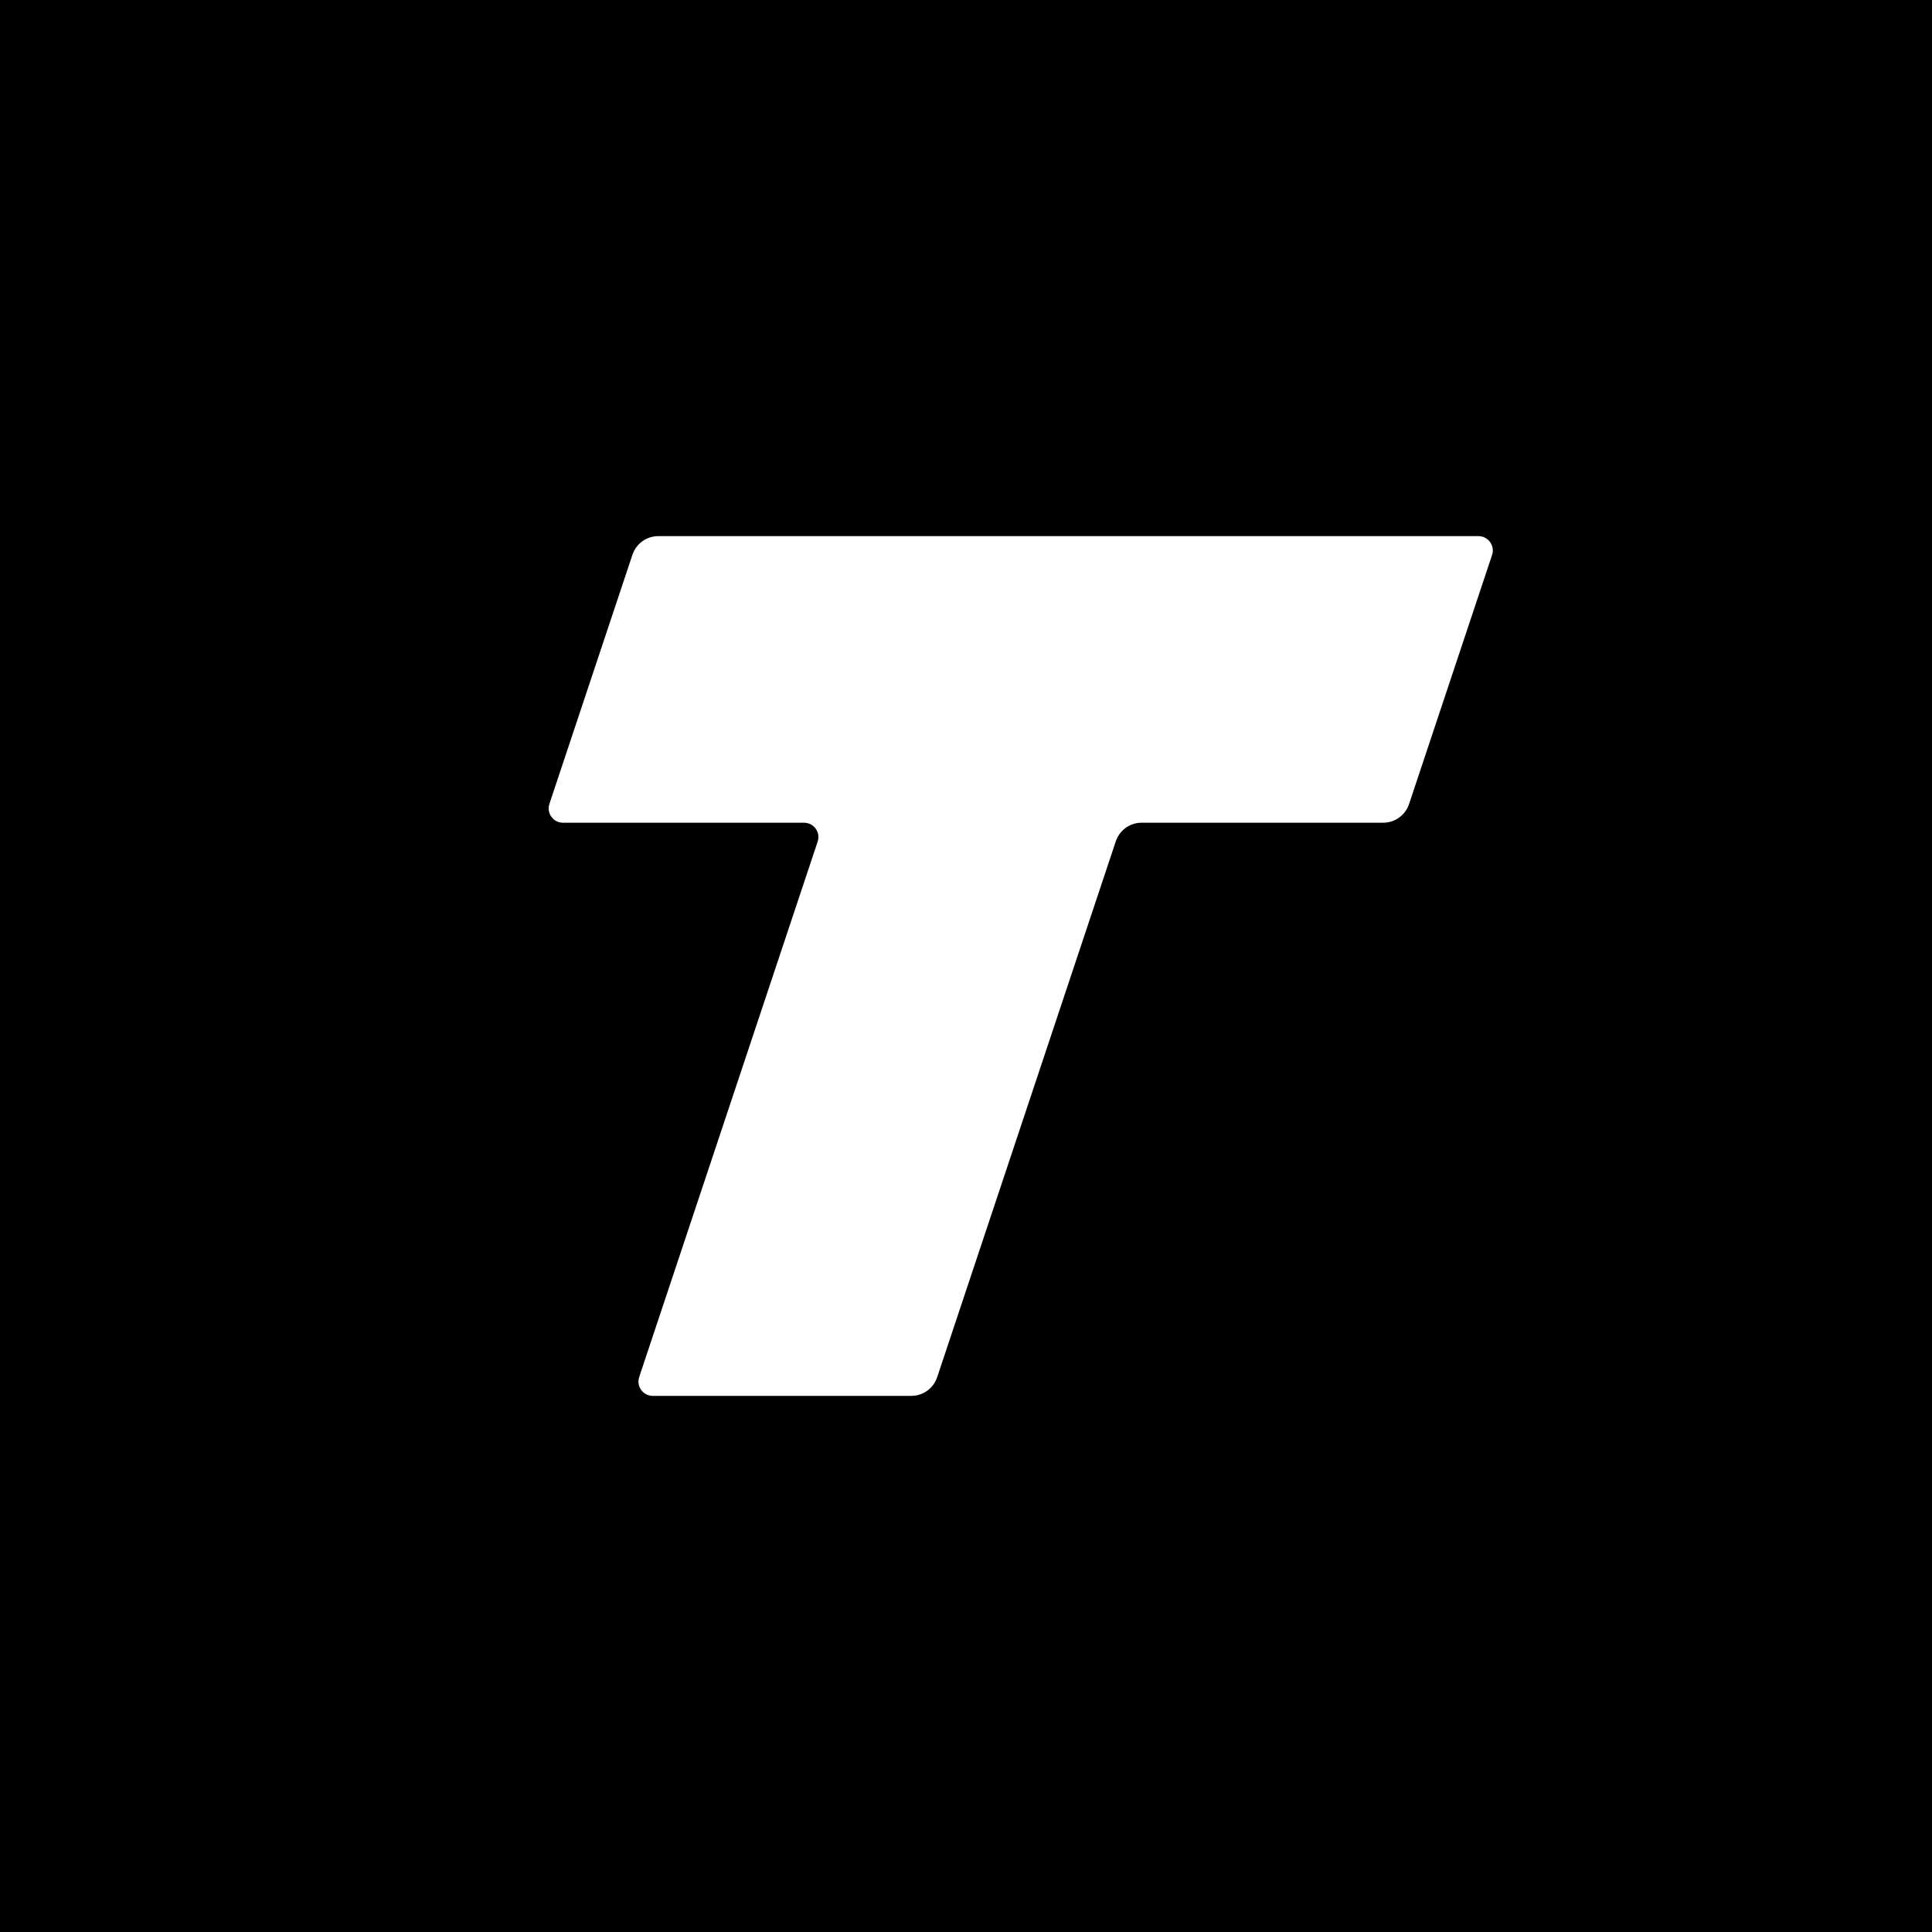
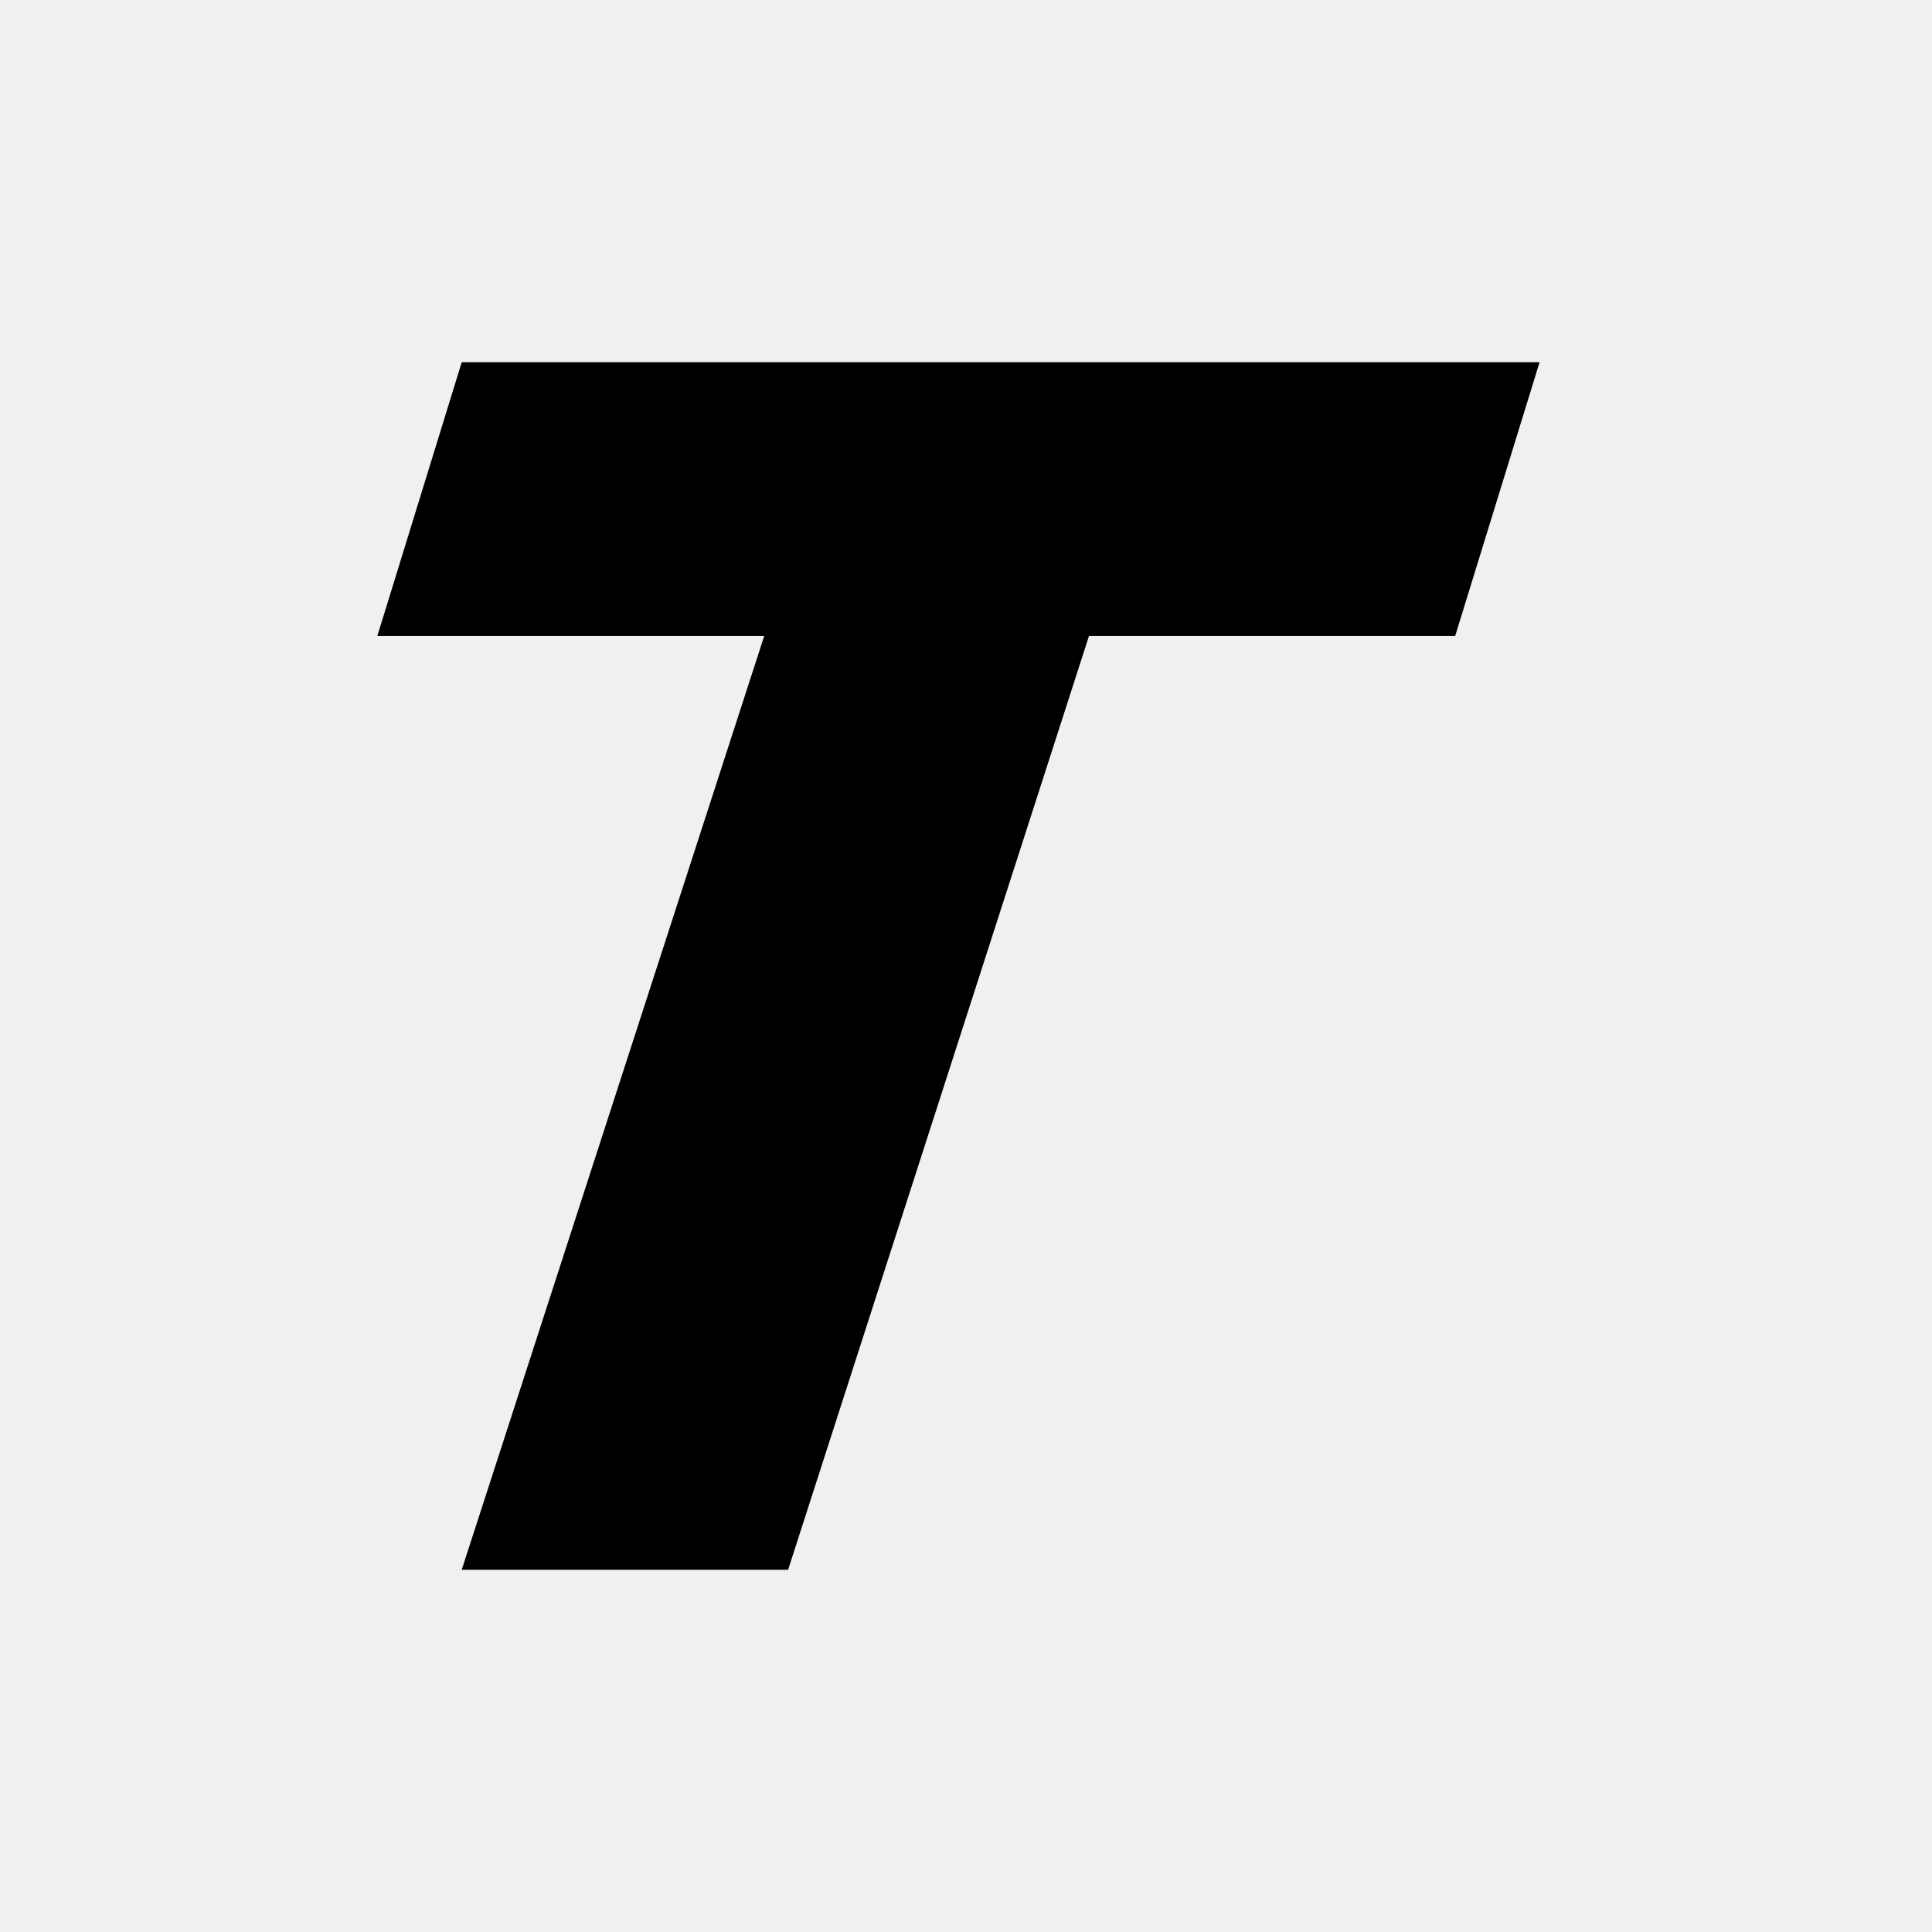
- <svg xmlns="http://www.w3.org/2000/svg" width="178" height="178" viewBox="0 0 178 178" fill="none">
-   <rect width="178" height="178" fill="white" />
-   <path fill-rule="evenodd" clip-rule="evenodd" d="M178 178H0V0H178V178Z" fill="black" />
-   <path d="M58.268 51.111C58.609 50.087 59.567 49.395 60.647 49.395H136.216C137.116 49.395 137.753 50.277 137.468 51.133L129.819 74.082C129.478 75.106 128.519 75.798 127.439 75.798H105.18C104.1 75.798 103.142 76.49 102.801 77.514L86.342 126.889C86.001 127.913 85.043 128.605 83.963 128.605H60.143C59.242 128.605 58.606 127.723 58.891 126.868L75.334 77.537C75.619 76.682 74.983 75.8 74.083 75.8H51.87C50.97 75.8 50.334 74.918 50.619 74.063L58.268 51.111Z" fill="white" />
+ <svg xmlns="http://www.w3.org/2000/svg" width="128" height="128" viewBox="0 0 128 128" fill="none">
+   <path d="M52.214 104H30.59L50.632 42.133H25L30.59 24H102L96.41 42.133H72.149L52.214 104Z" fill="black" />
</svg>
